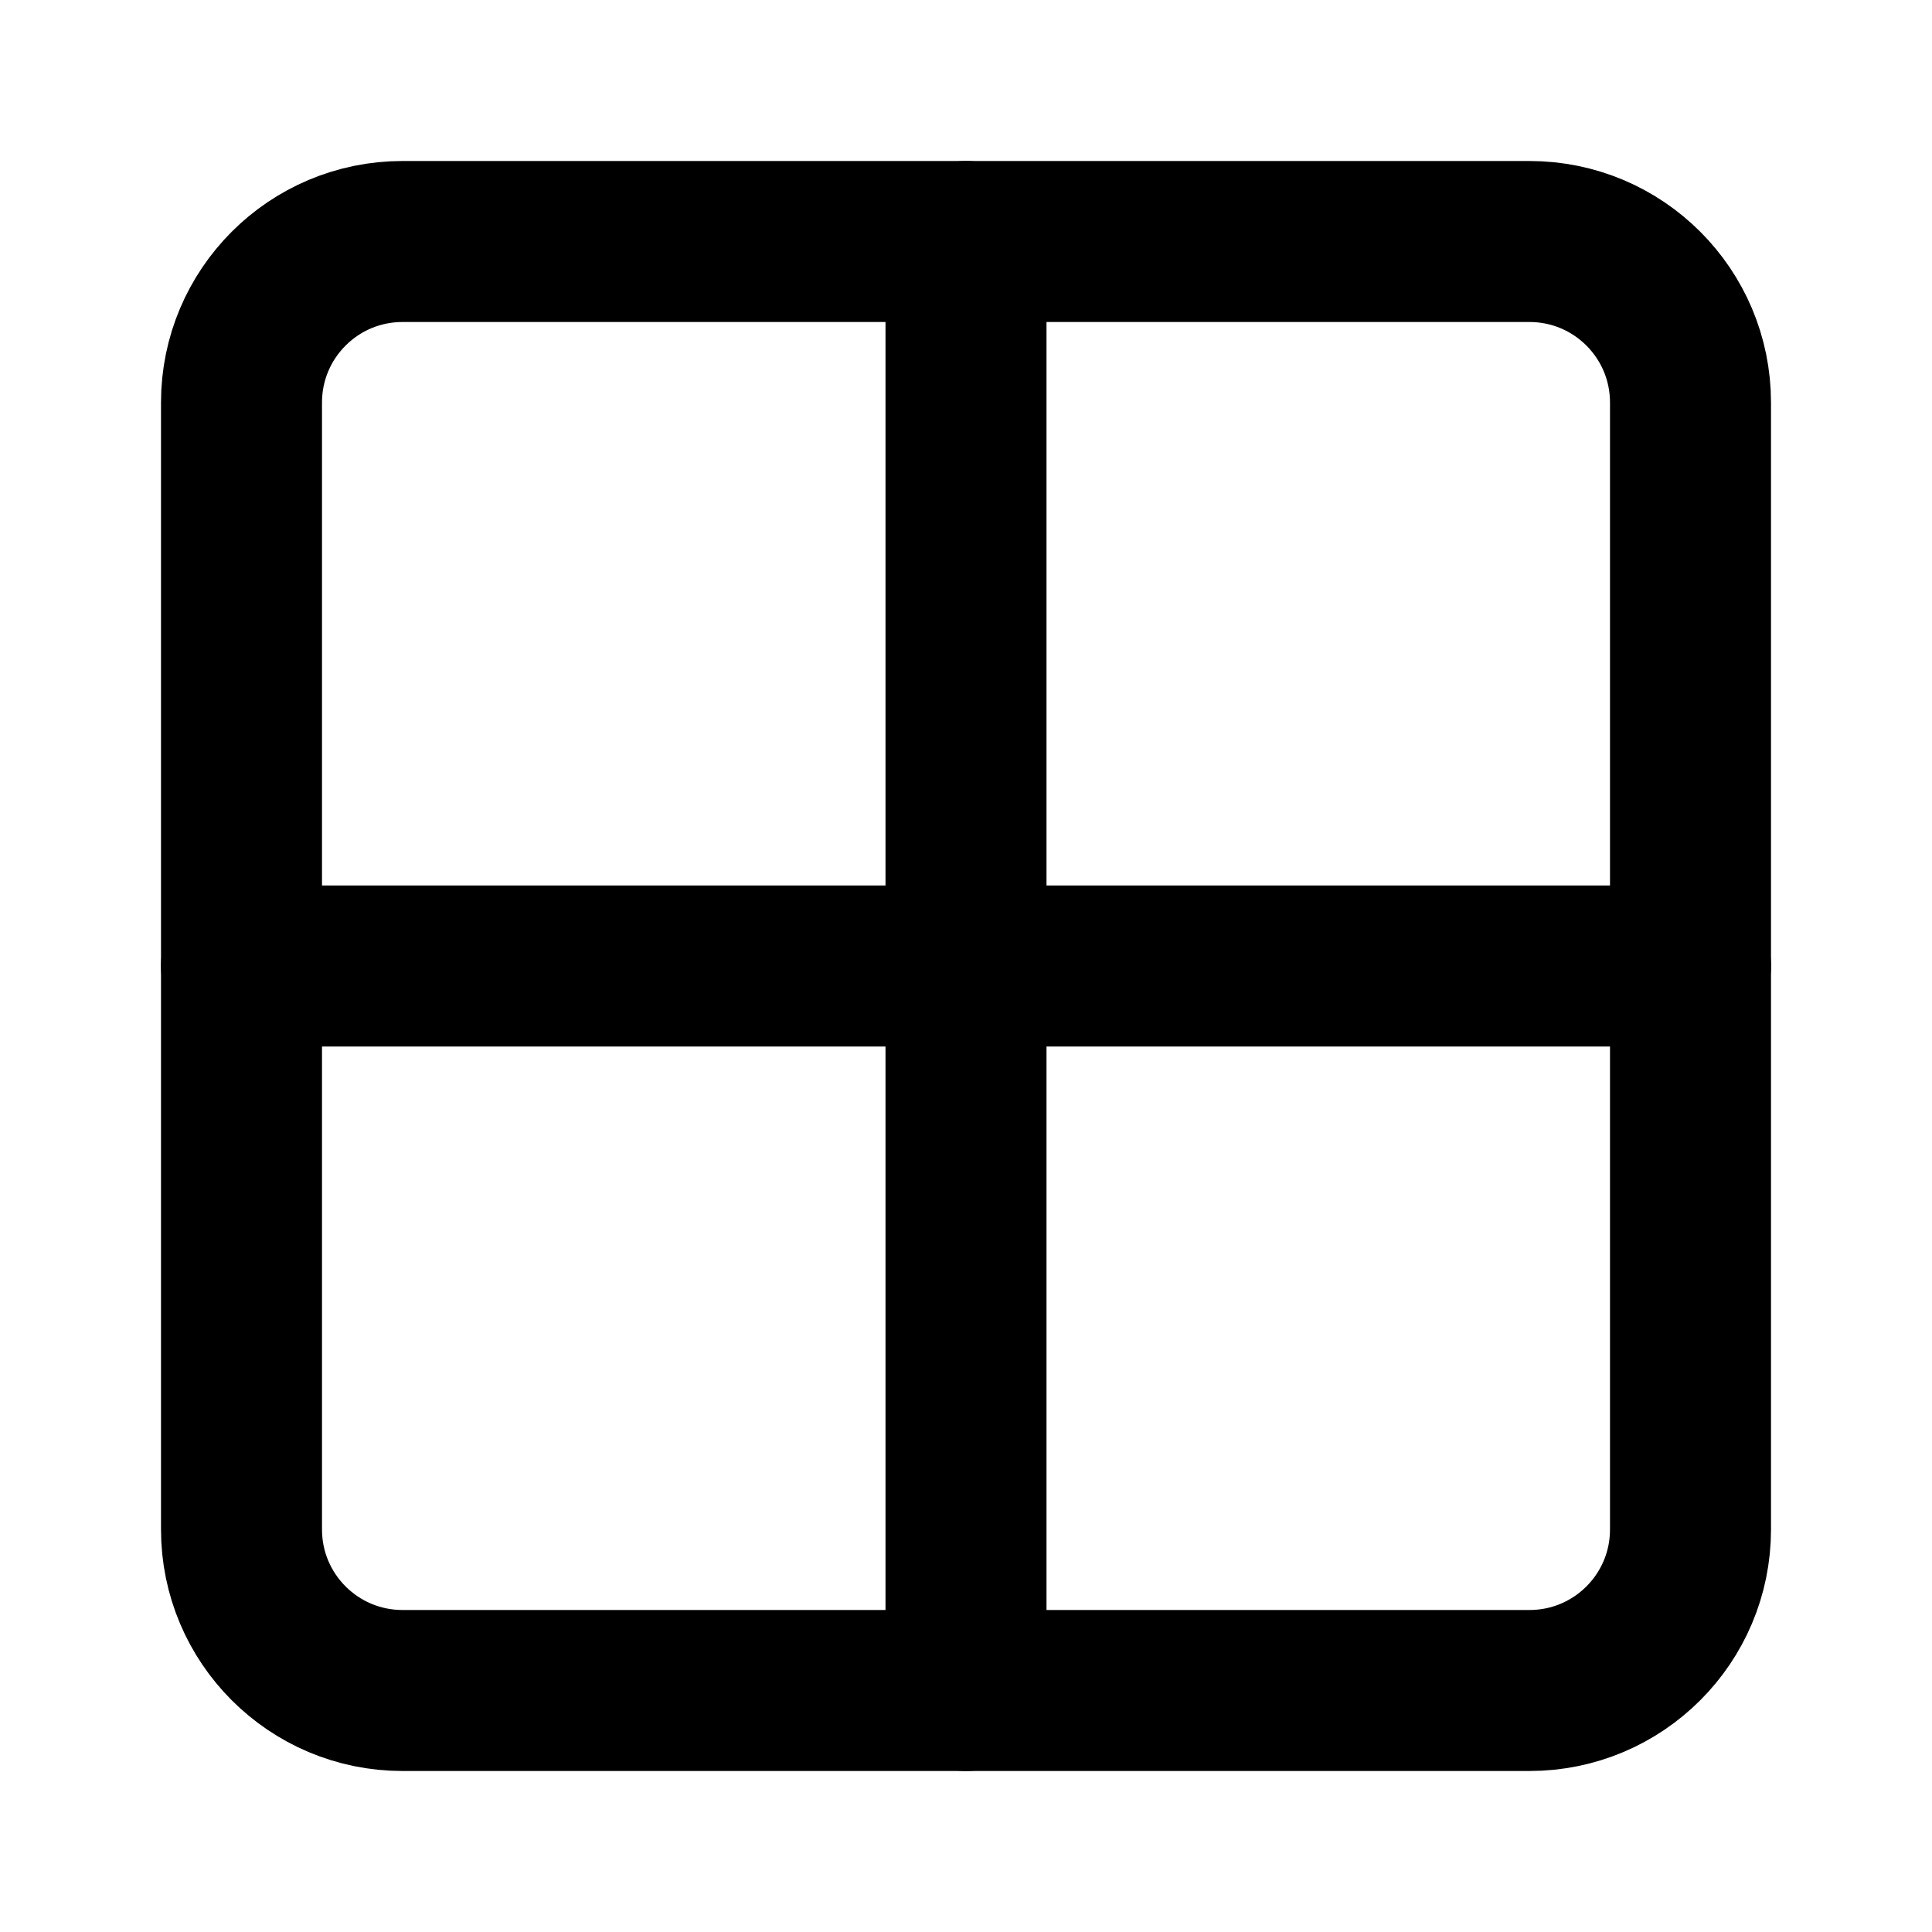
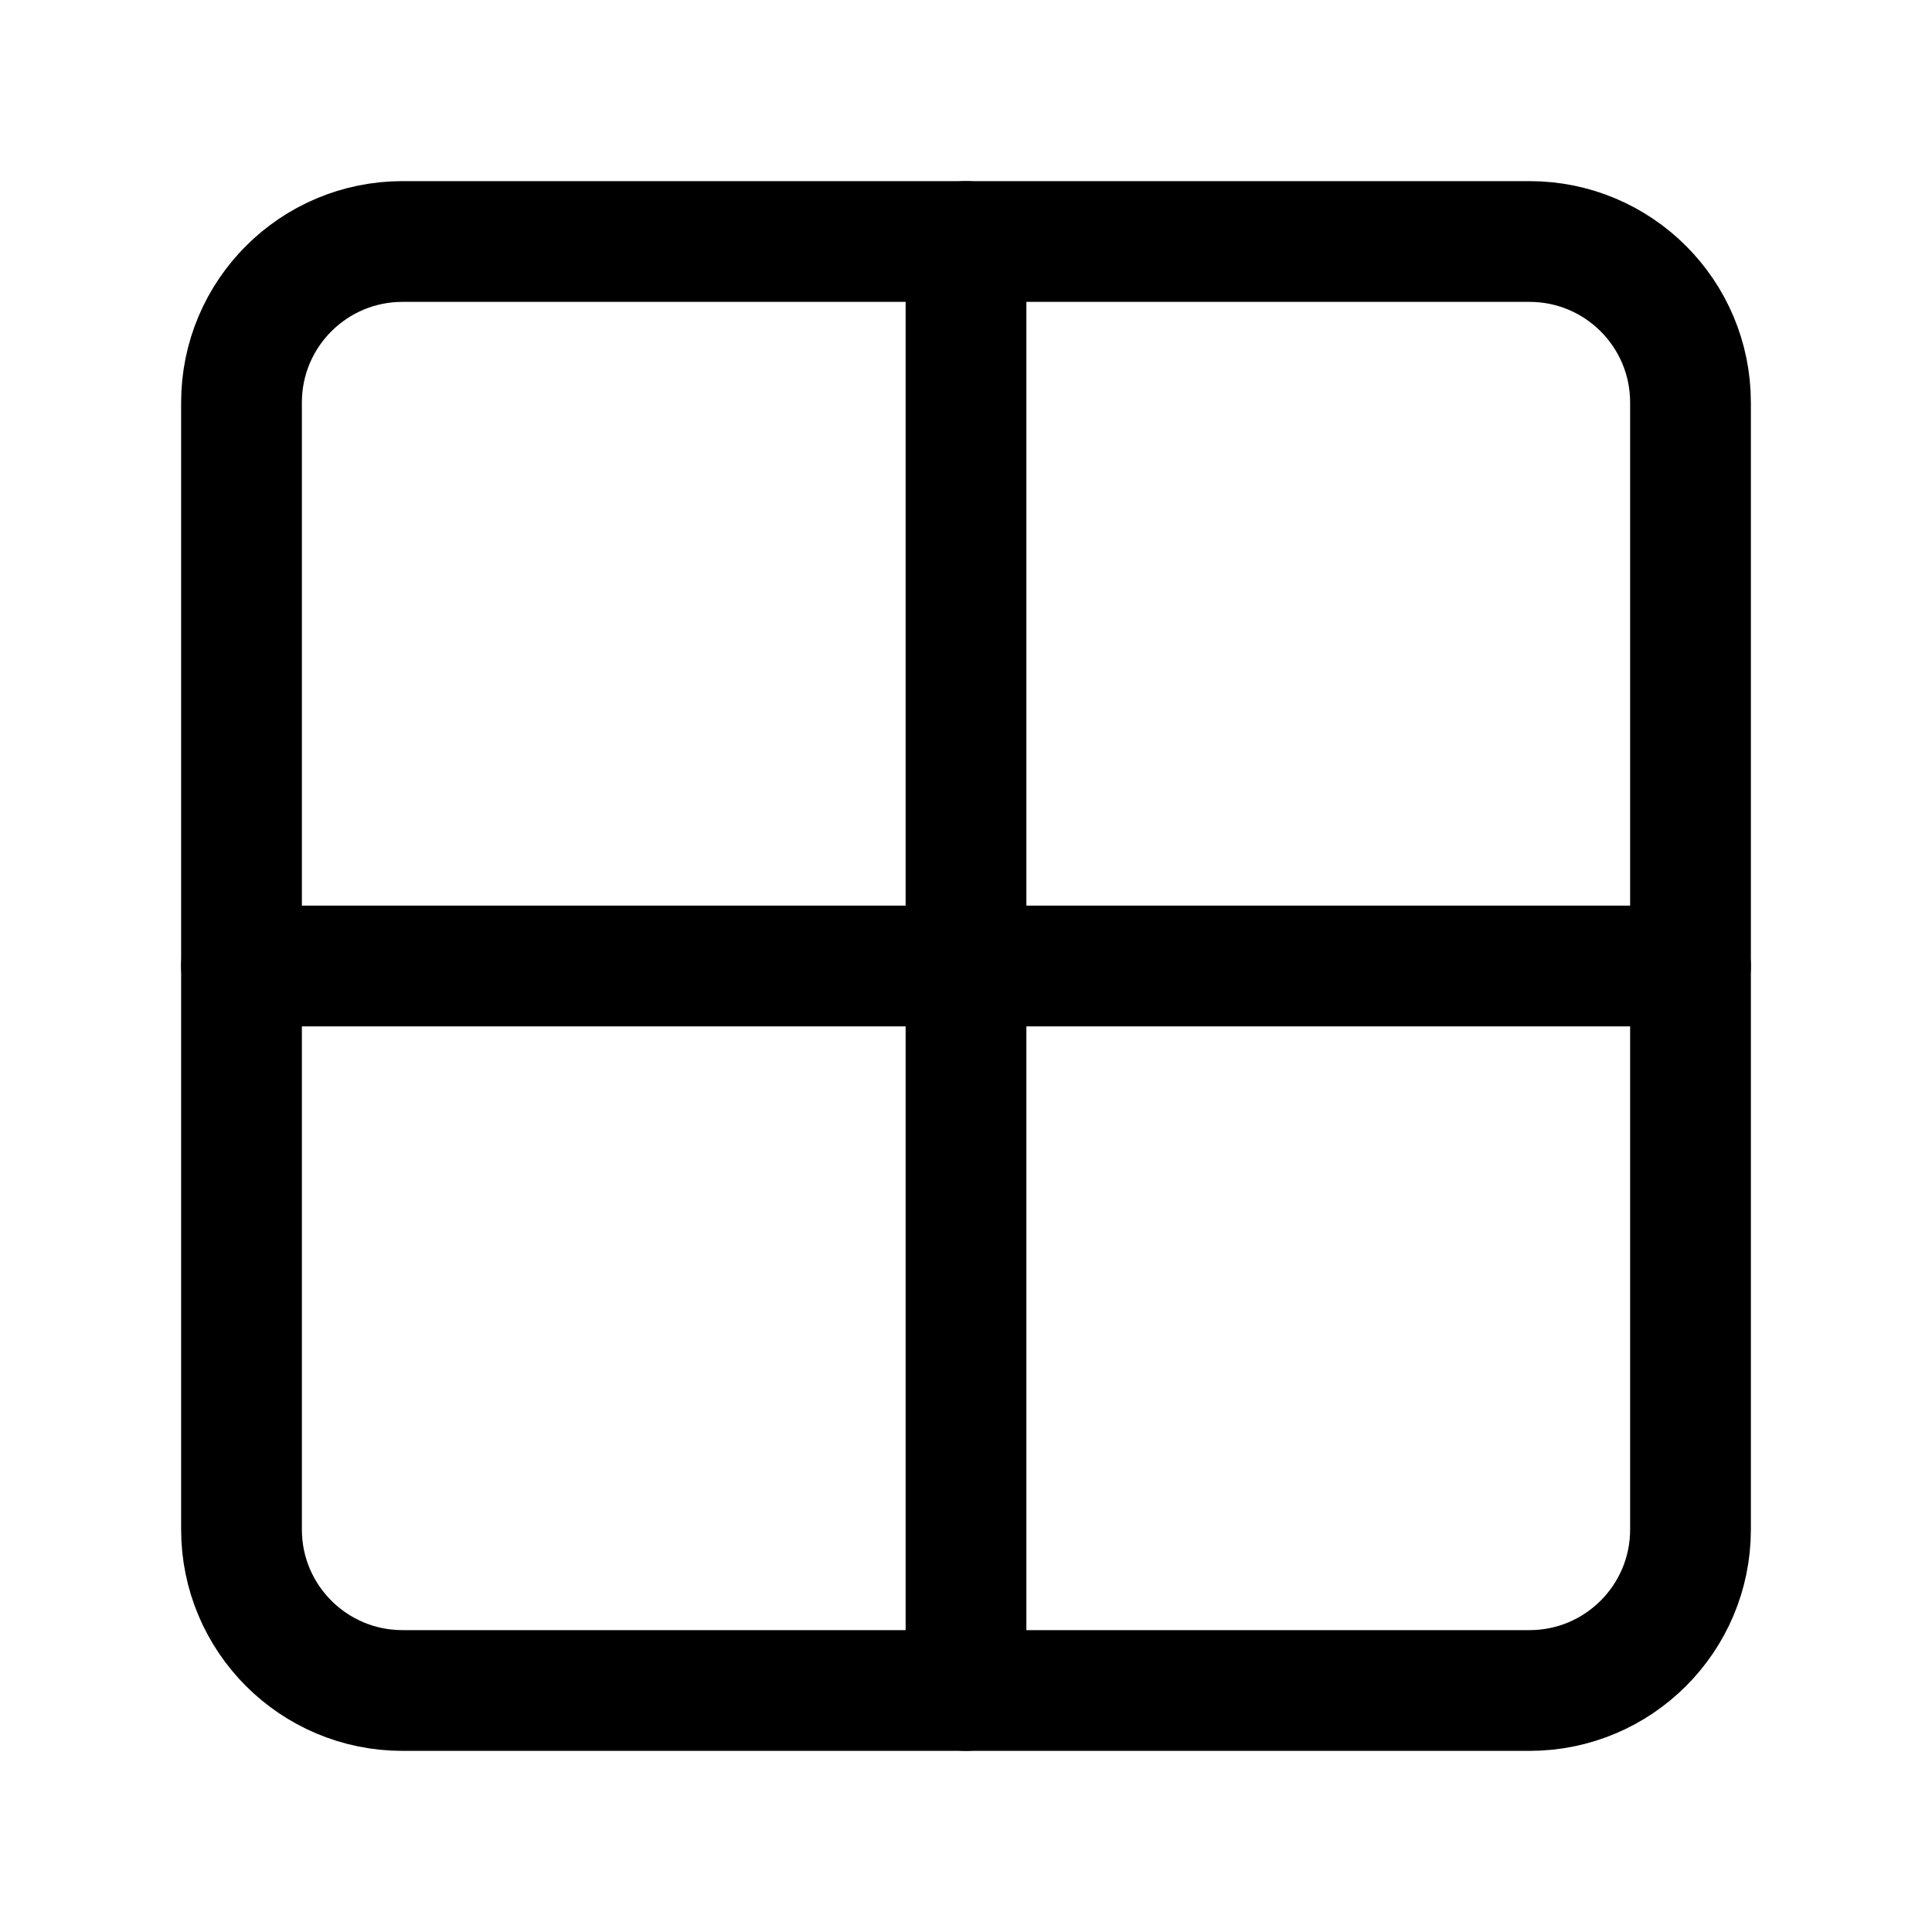
- <svg xmlns="http://www.w3.org/2000/svg" width="24" height="24" viewBox="0 0 24 24" fill="none" stroke="currentColor" stroke-width="2" stroke-linecap="round" stroke-linejoin="round" class="lucide lucide-grid-2x2">
+ <svg xmlns="http://www.w3.org/2000/svg" width="24" height="24" viewBox="0 0 24 24" fill="none" stroke="currentColor" stroke-width="1.5" stroke-linecap="round" stroke-linejoin="round" class="lucide lucide-grid-2x2">
  <rect width="18" height="18" x="3" y="3" rx="2" />
  <path d="M3 12h18" />
  <path d="M12 3v18" />
</svg>
